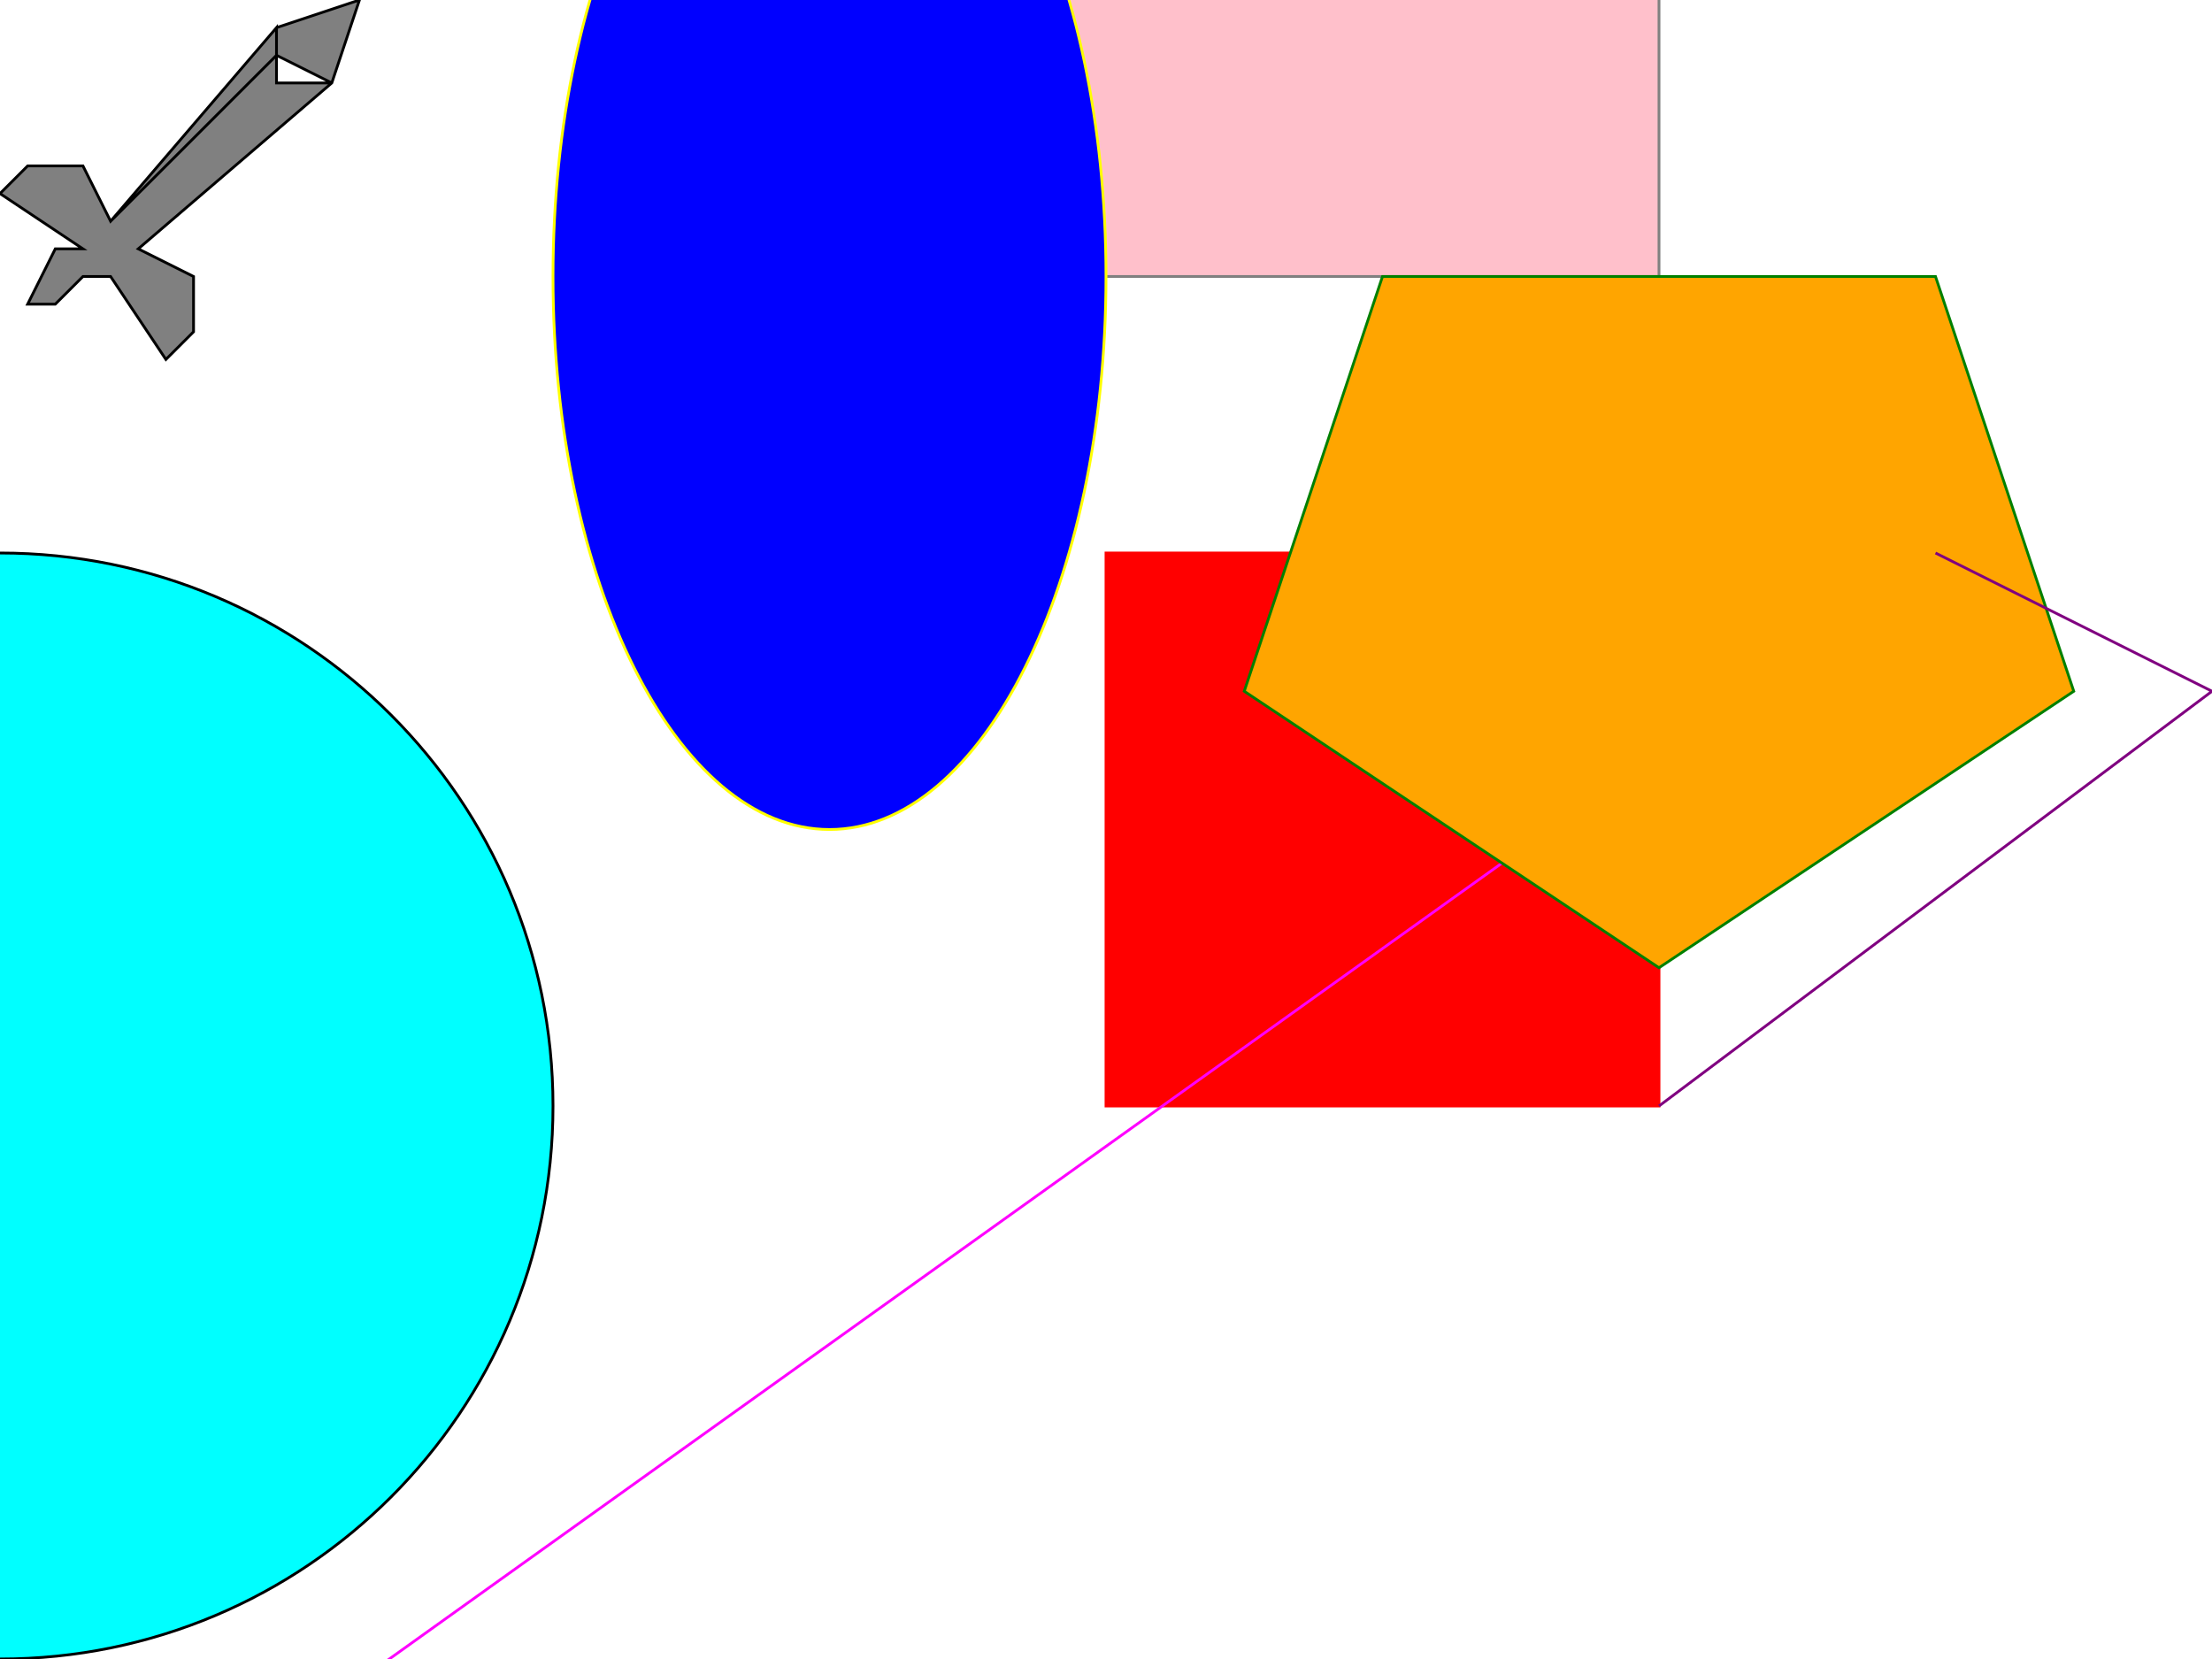
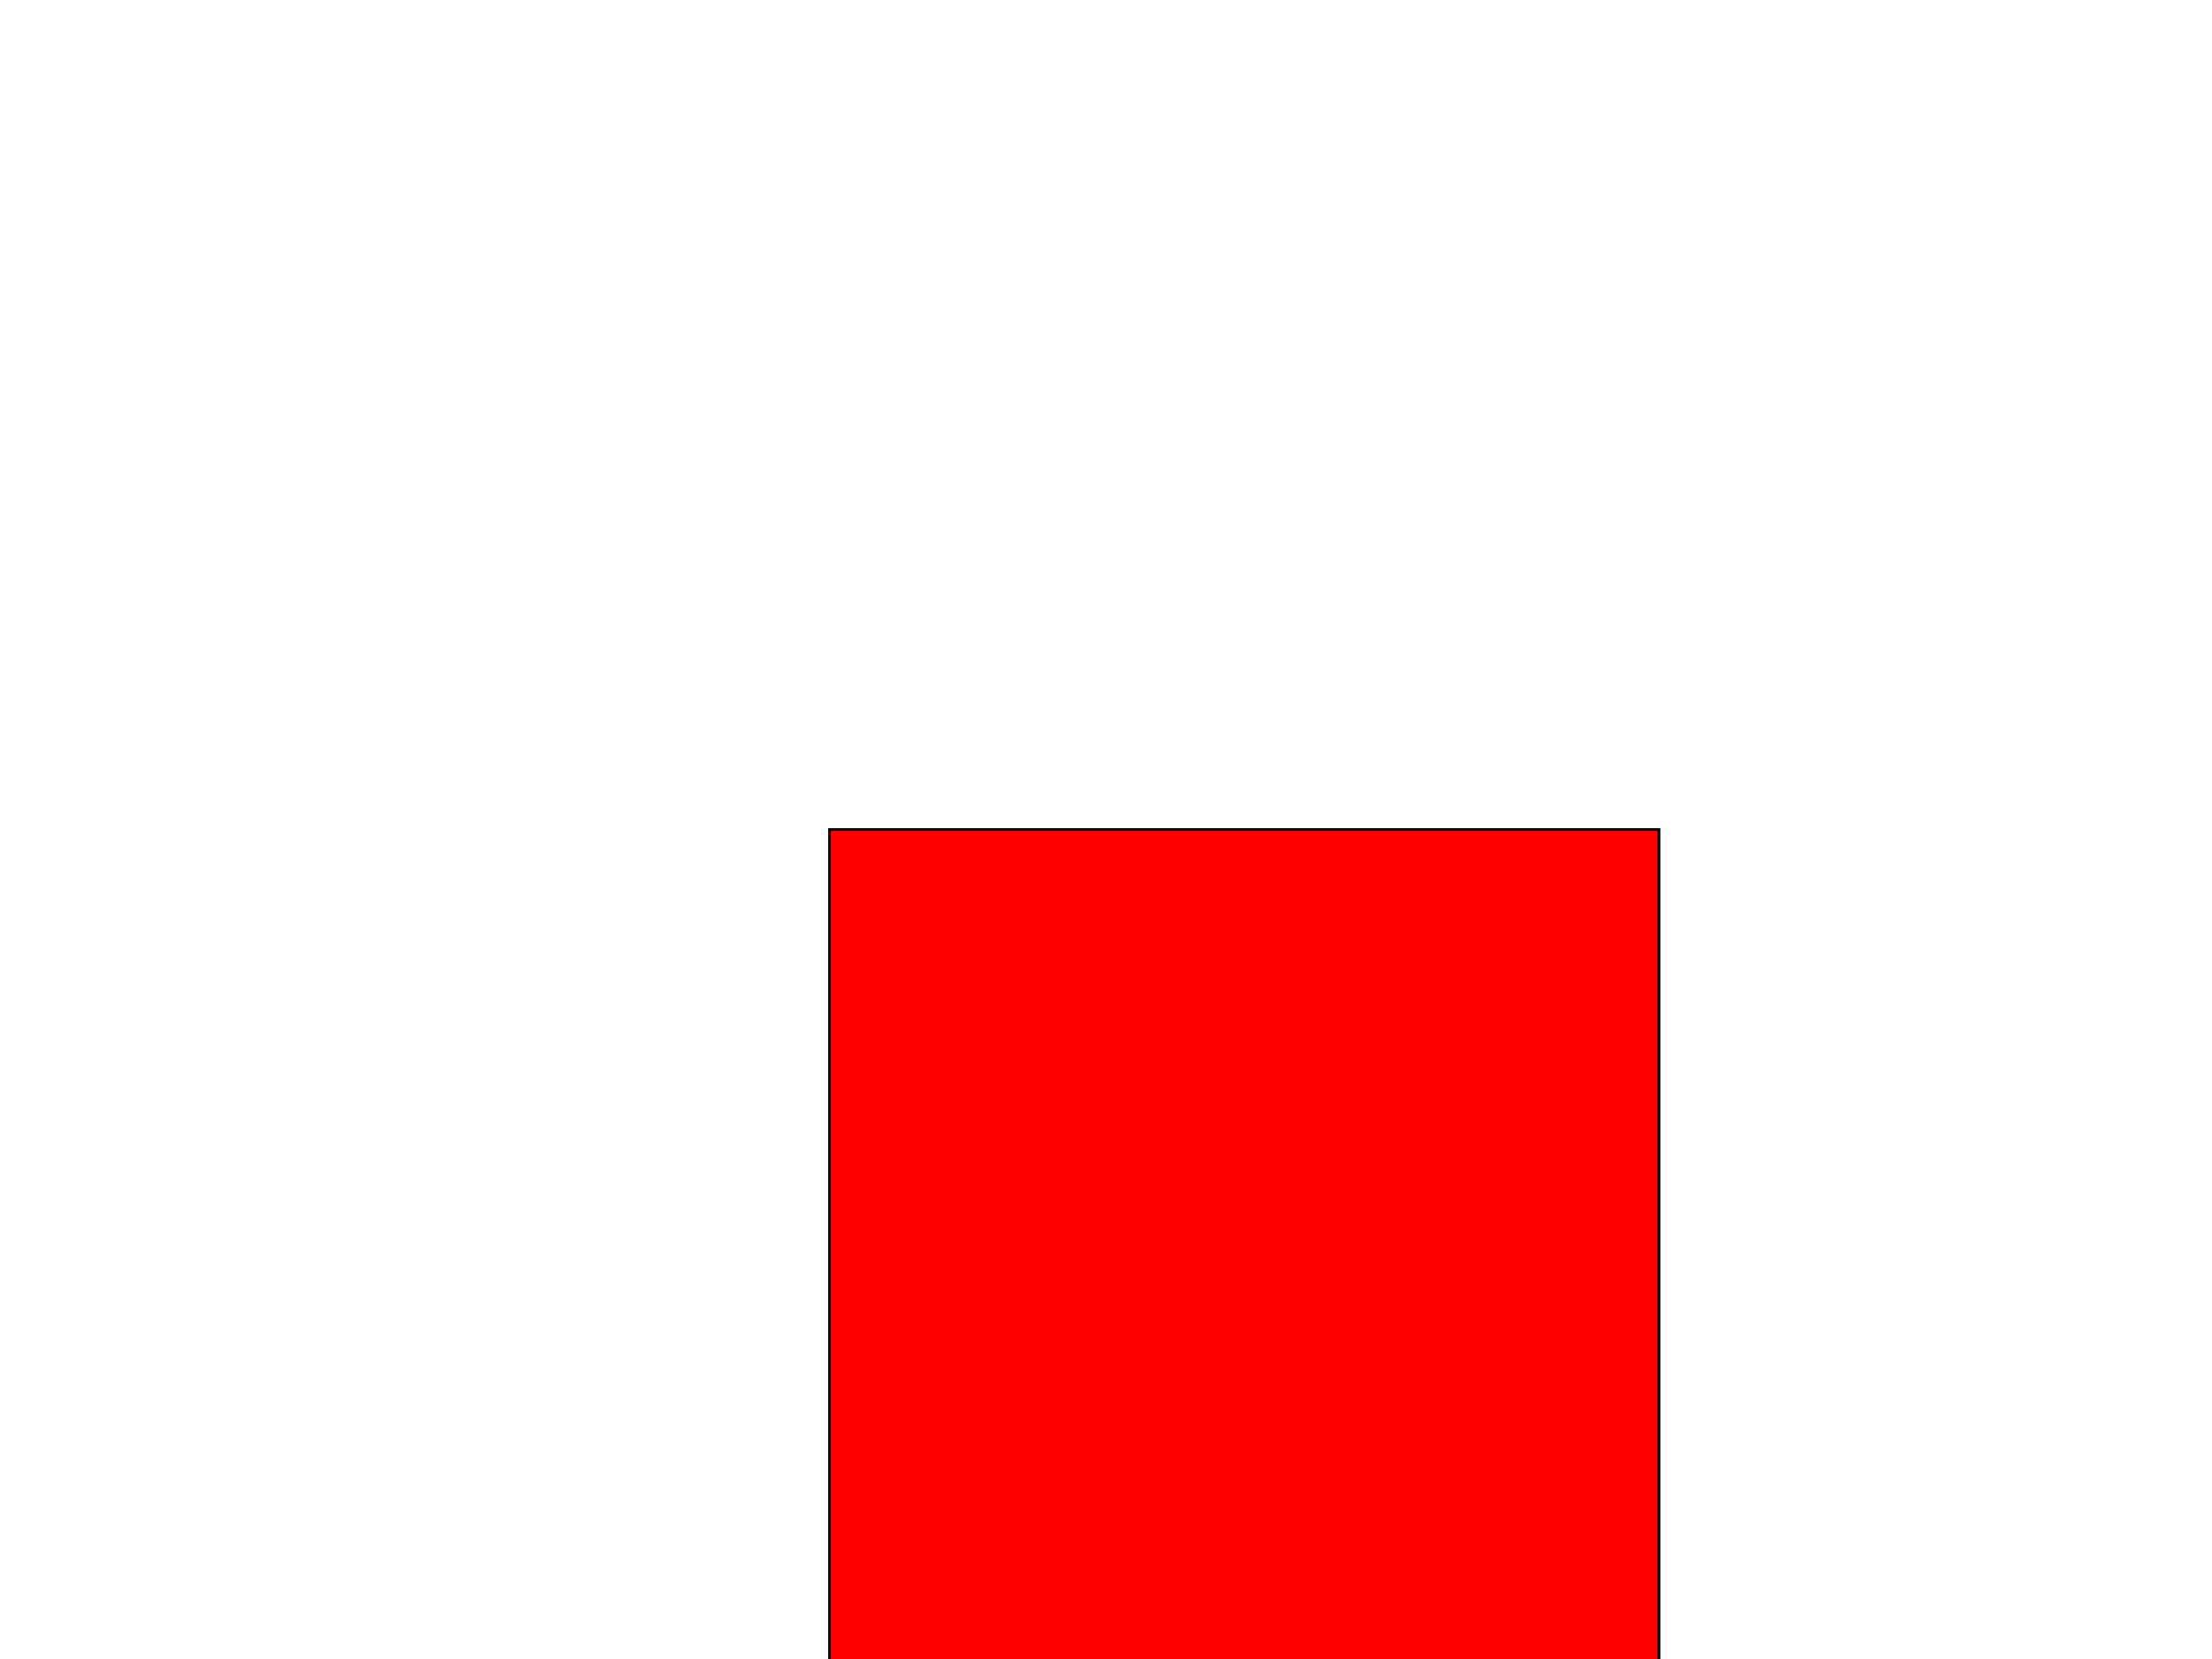
<svg xmlns="http://www.w3.org/2000/svg" width="800" height="600" viewBox="0 0 800 600">
  <rect width="100%" height="100%" fill="white" />
-   <circle cx="0" cy="400" r="200" stroke="black" fill="cyan" stroke-width="1" />
-   <rect x="400" y="200" width="200" height="200" stroke="red" fill="red" stroke-width="1" />
-   <rect x="300" y="-100" width="300" height="200" stroke="gray" fill="pink" stroke-width="1" />
-   <line x1="1" y1="700" x2="700" y2="200" stroke="magenta" stroke-width="1" />
-   <ellipse cx="300" cy="100" rx="100" ry="200" stroke="yellow" fill="blue" stroke-width="1" />
-   <polygon points="700,100 500,100 450,250 600,350 750,250 " stroke="green" fill="orange" stroke-width="1" />
-   <polyline points="700,200 800,250 600,400 " stroke="purple" fill="none" stroke-width="1" />
-   <path d="M 40,80 Q 70,45 100,10 Q 115,5 130,0 Q 125,15 120,30 Q 85,60 50,90 Q 60,95 70,100 Q 70,110 70,120 Q 65,125 60,130 Q 50,115 40,100 Q 35,100 30,100 Q 25,105 20,110 Q 15,110 10,110 Q 15,100 20,90 Q 25,90 30,90 Q 15,80 0,70 Q 5,65 10,60 Q 20,60 30,60 Q 35,70 40,80 Q 70,45 100,10 Q 100,20 100,30 Q 110,30 120,30 Q 110,25 100,20 Z " stroke="black" fill="gray" stroke-width="1" />
+   <rect x="300" y="300" width="300" height="400" stroke="black" fill="red" stroke-width="1" />
</svg>
